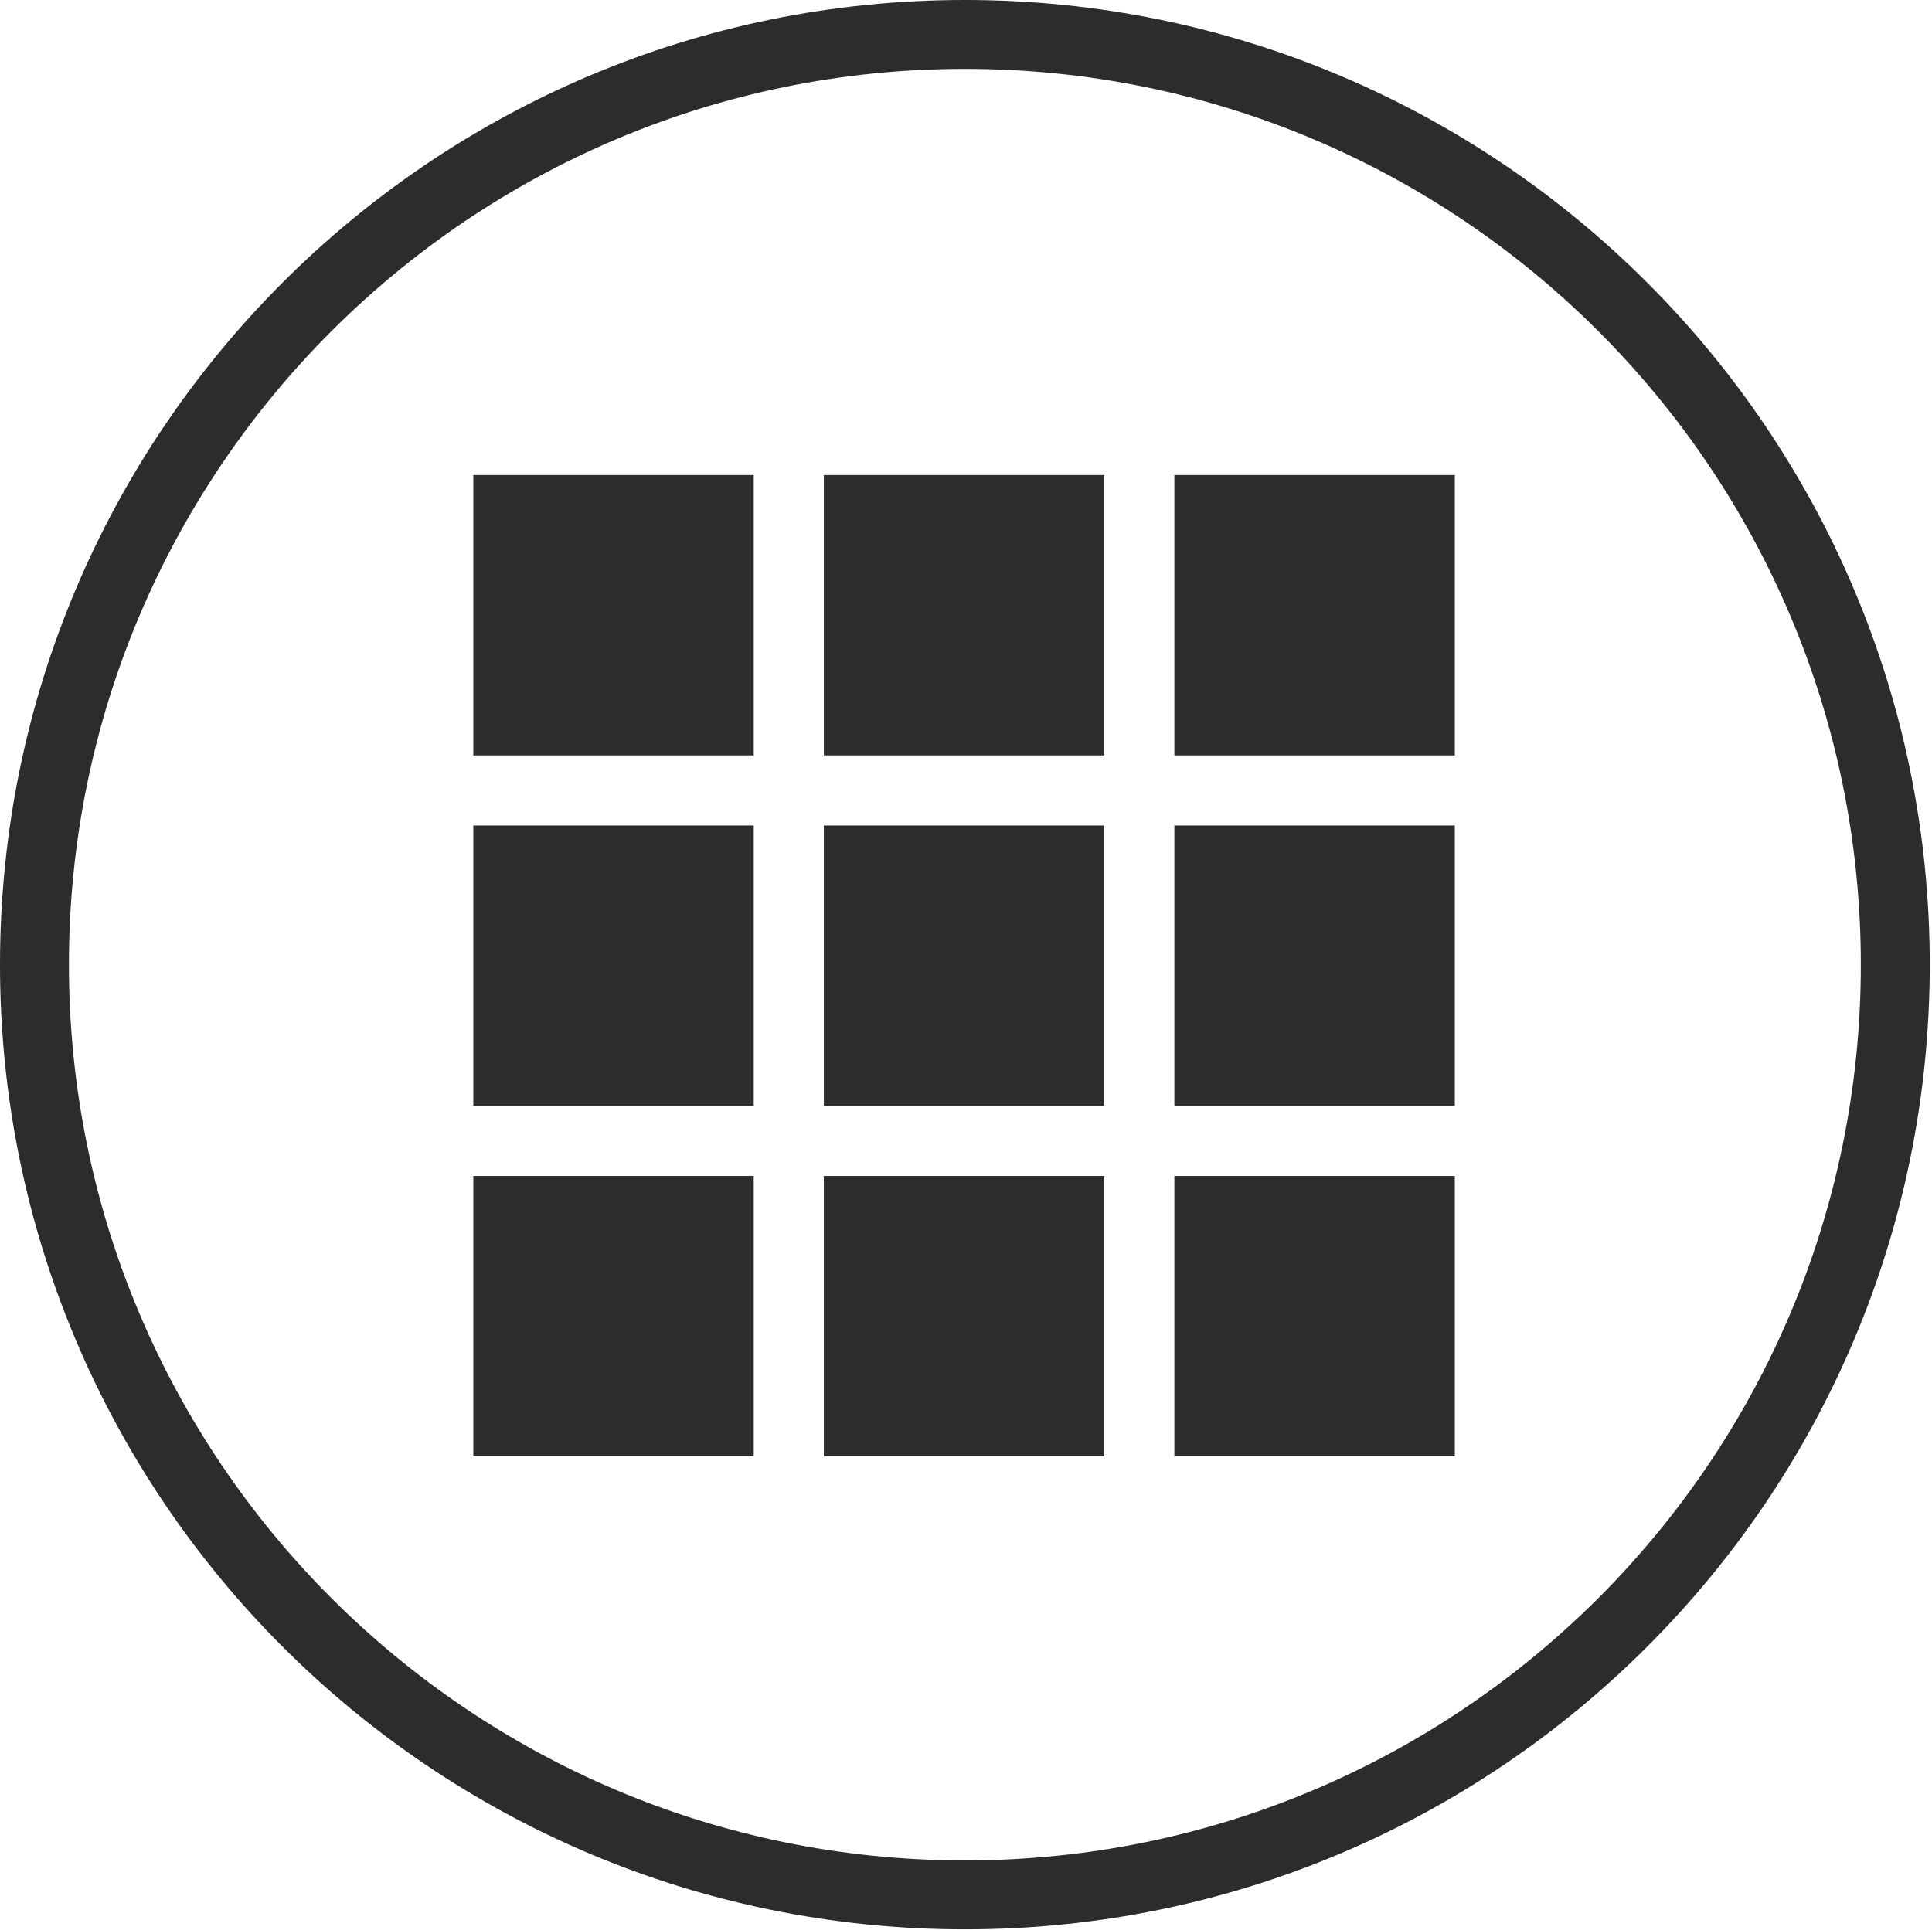
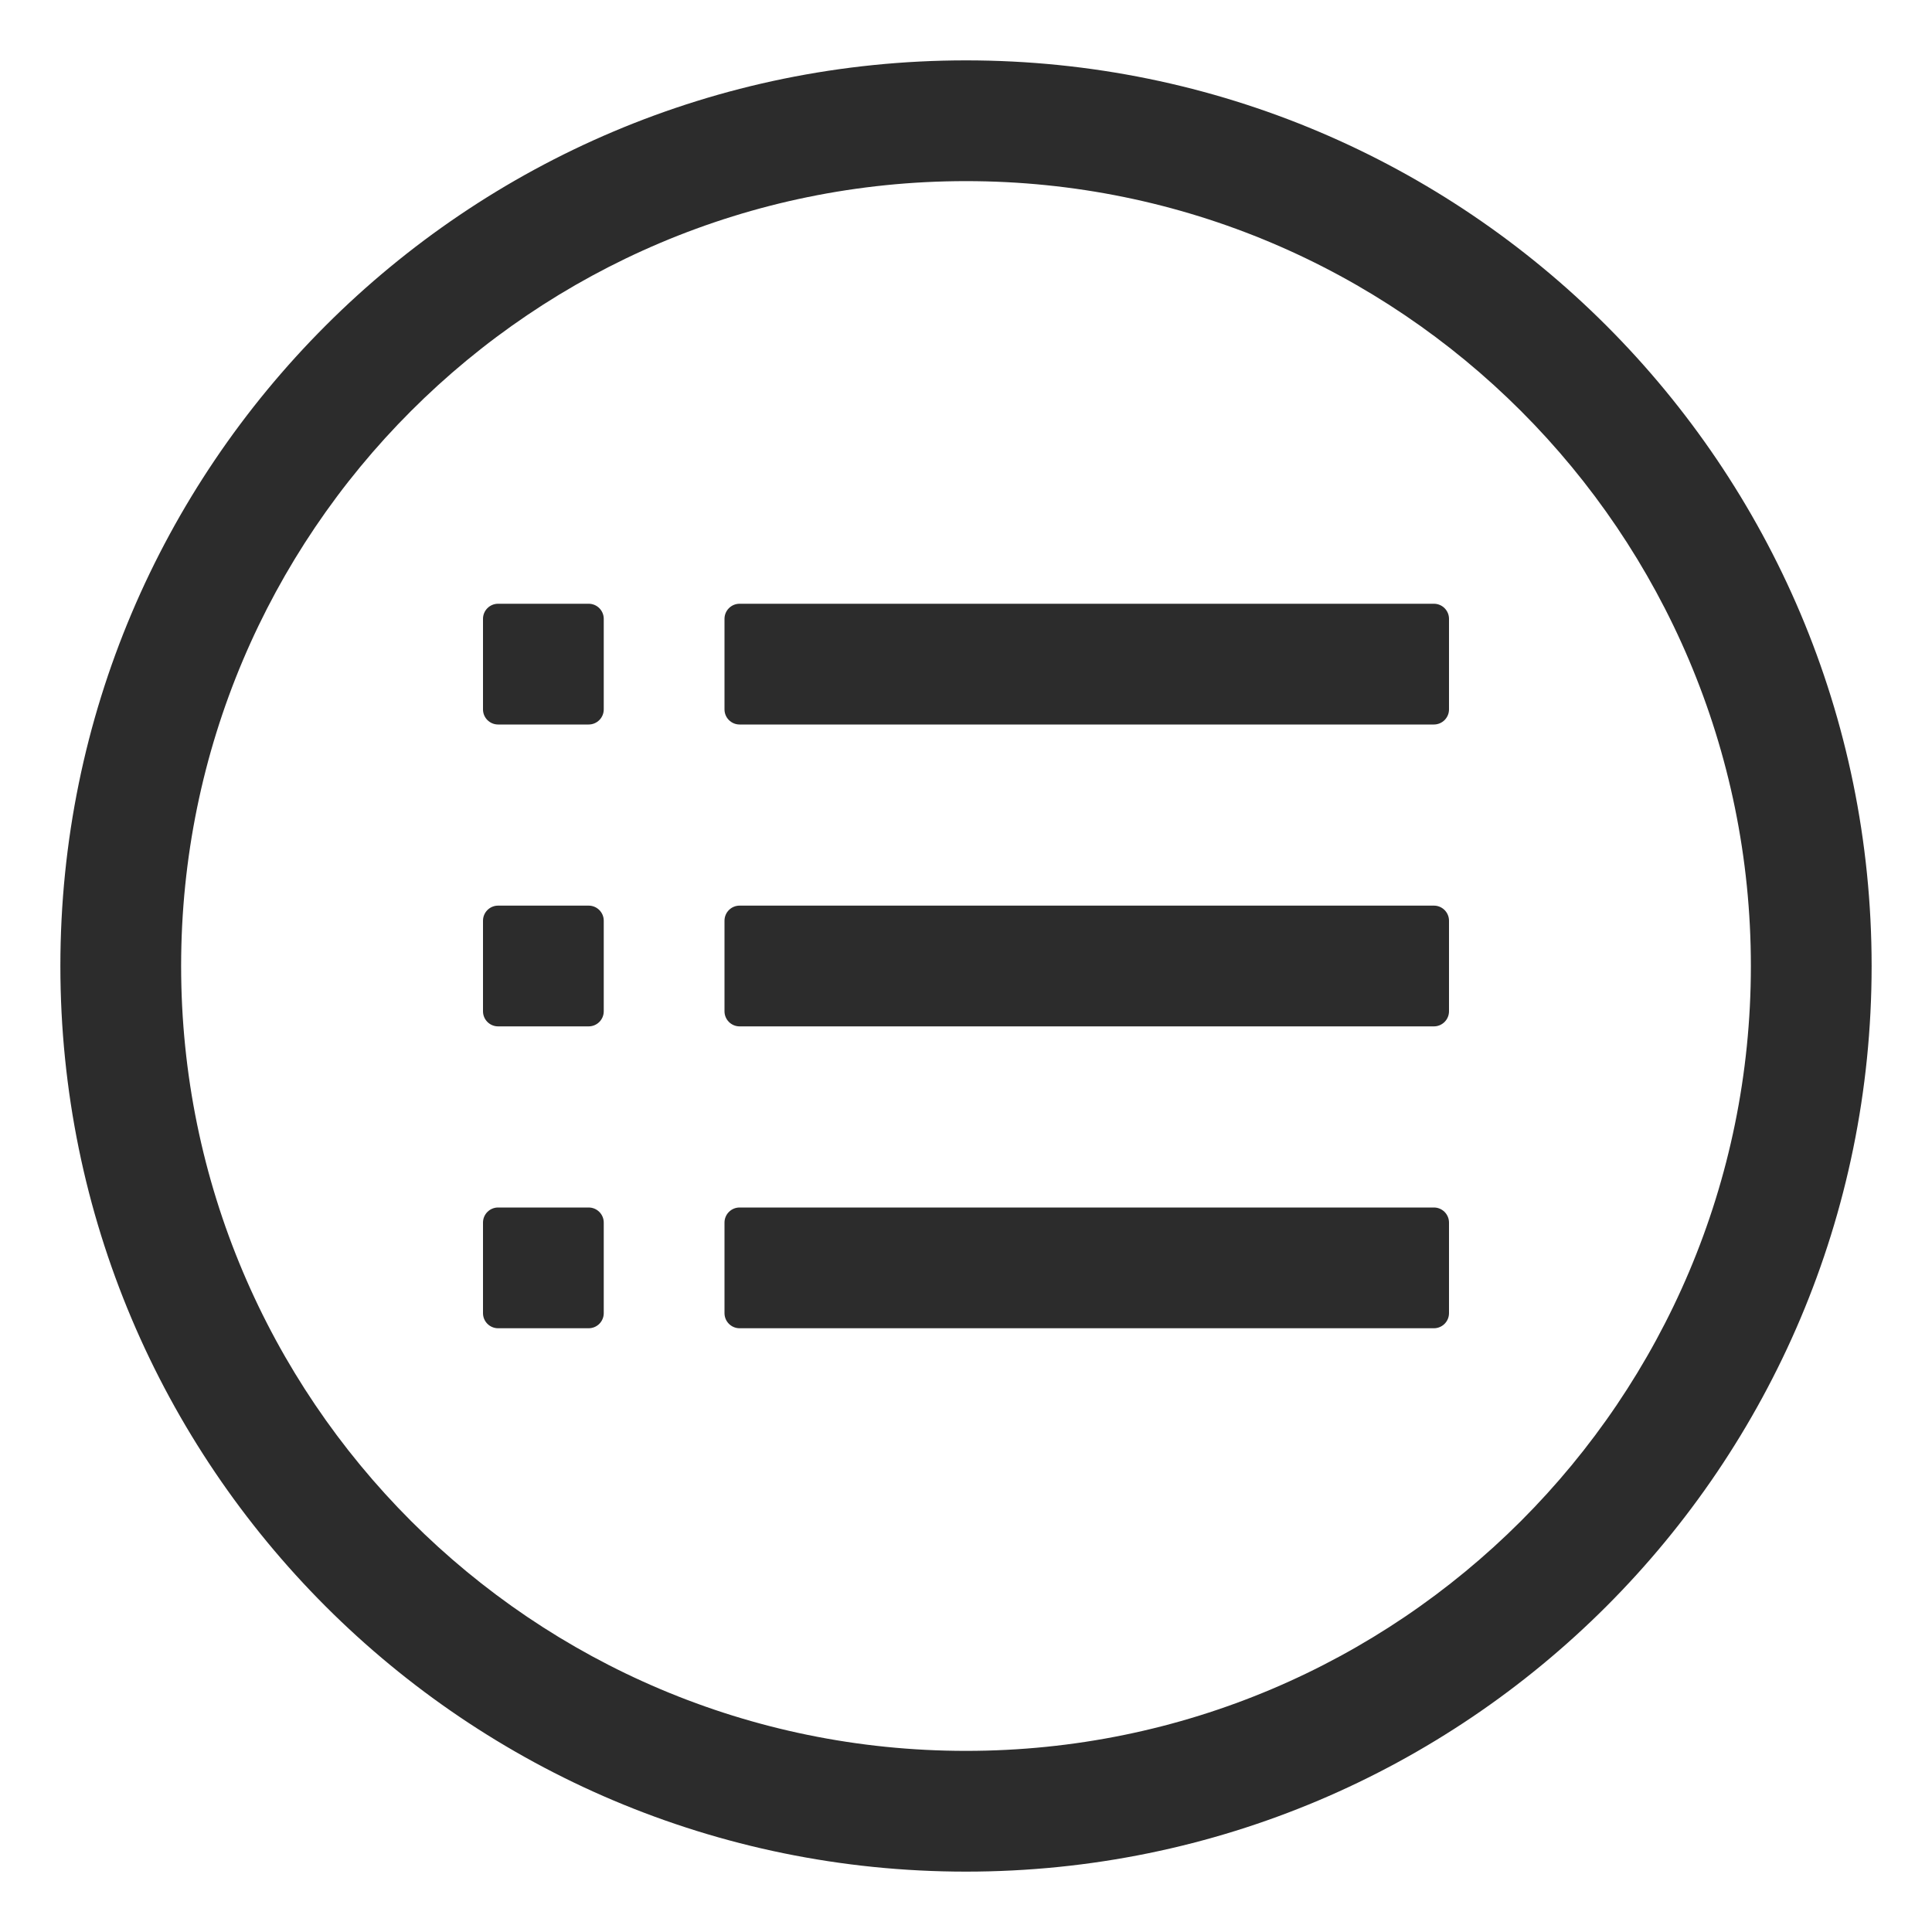
- <svg xmlns="http://www.w3.org/2000/svg" t="1713662562551" class="icon" viewBox="0 0 1025 1024" version="1.1" p-id="13559" width="128.125" height="128">
-   <path d="M511.904 0c-282.697 0-511.905 229.171-511.905 511.903 0 282.696 229.207 511.905 511.905 511.905 282.696 0 511.903-229.208 511.903-511.905 0-282.734-229.207-511.903-511.903-511.903zM511.904 987.242c-262.525 0-475.341-212.816-475.341-475.338s212.817-475.341 475.341-475.341c262.524 0 475.34 212.819 475.34 475.341s-212.817 475.338-475.34 475.338z" p-id="13560" fill="#2c2c2c" />
-   <path d="M251.107 400.874l148.778 0 0-148.778-148.778 0 0 148.778z" p-id="13561" fill="#2c2c2c" />
-   <path d="M437.08 400.874l148.777 0 0-148.778-148.777 0 0 148.778z" p-id="13562" fill="#2c2c2c" />
-   <path d="M623.049 252.098l0 148.778 148.778 0 0-148.778-148.778 0z" p-id="13563" fill="#2c2c2c" />
-   <path d="M623.049 586.843l148.778 0 0-148.777-148.778 0 0 148.777z" p-id="13564" fill="#2c2c2c" />
-   <path d="M623.049 772.814l148.778 0 0-148.778-148.778 0 0 148.778z" p-id="13565" fill="#2c2c2c" />
-   <path d="M437.08 772.814l148.777 0 0-148.778-148.777 0 0 148.778z" p-id="13566" fill="#2c2c2c" />
-   <path d="M251.107 772.814l148.778 0 0-148.778-148.778 0 0 148.778z" p-id="13567" fill="#2c2c2c" />
-   <path d="M251.107 586.843l148.778 0 0-148.777-148.778 0 0 148.777z" p-id="13568" fill="#2c2c2c" />
-   <path d="M437.08 586.843l148.777 0 0-148.777-148.777 0 0 148.777z" p-id="13569" fill="#2c2c2c" />
+ <svg xmlns="http://www.w3.org/2000/svg" t="1716723905075" class="icon" viewBox="0 0 1024 1024" version="1.1" p-id="153868" width="32" height="32">
+   <path d="M512 32c265.097 0 480 214.903 480 480S777.097 992 512 992 32 777.097 32 512 246.903 32 512 32z m0 64C282.25 96 96 282.25 96 512s186.25 416 416 416 416-186.25 416-416S741.75 96 512 96zM312 640a8 8 0 0 1 8 8v48a8 8 0 0 1-8 8h-48a8 8 0 0 1-8-8v-48a8 8 0 0 1 8-8h48z m448 0a8 8 0 0 1 8 8v48a8 8 0 0 1-8 8H392a8 8 0 0 1-8-8v-48a8 8 0 0 1 8-8h368zM312 480a8 8 0 0 1 8 8v48a8 8 0 0 1-8 8h-48a8 8 0 0 1-8-8v-48a8 8 0 0 1 8-8h48z m448 0a8 8 0 0 1 8 8v48a8 8 0 0 1-8 8H392a8 8 0 0 1-8-8v-48a8 8 0 0 1 8-8h368zM312 320a8 8 0 0 1 8 8v48a8 8 0 0 1-8 8h-48a8 8 0 0 1-8-8v-48a8 8 0 0 1 8-8h48z m448 0a8 8 0 0 1 8 8v48a8 8 0 0 1-8 8H392a8 8 0 0 1-8-8v-48a8 8 0 0 1 8-8h368z" fill="#2c2c2c" p-id="153869" />
</svg>
